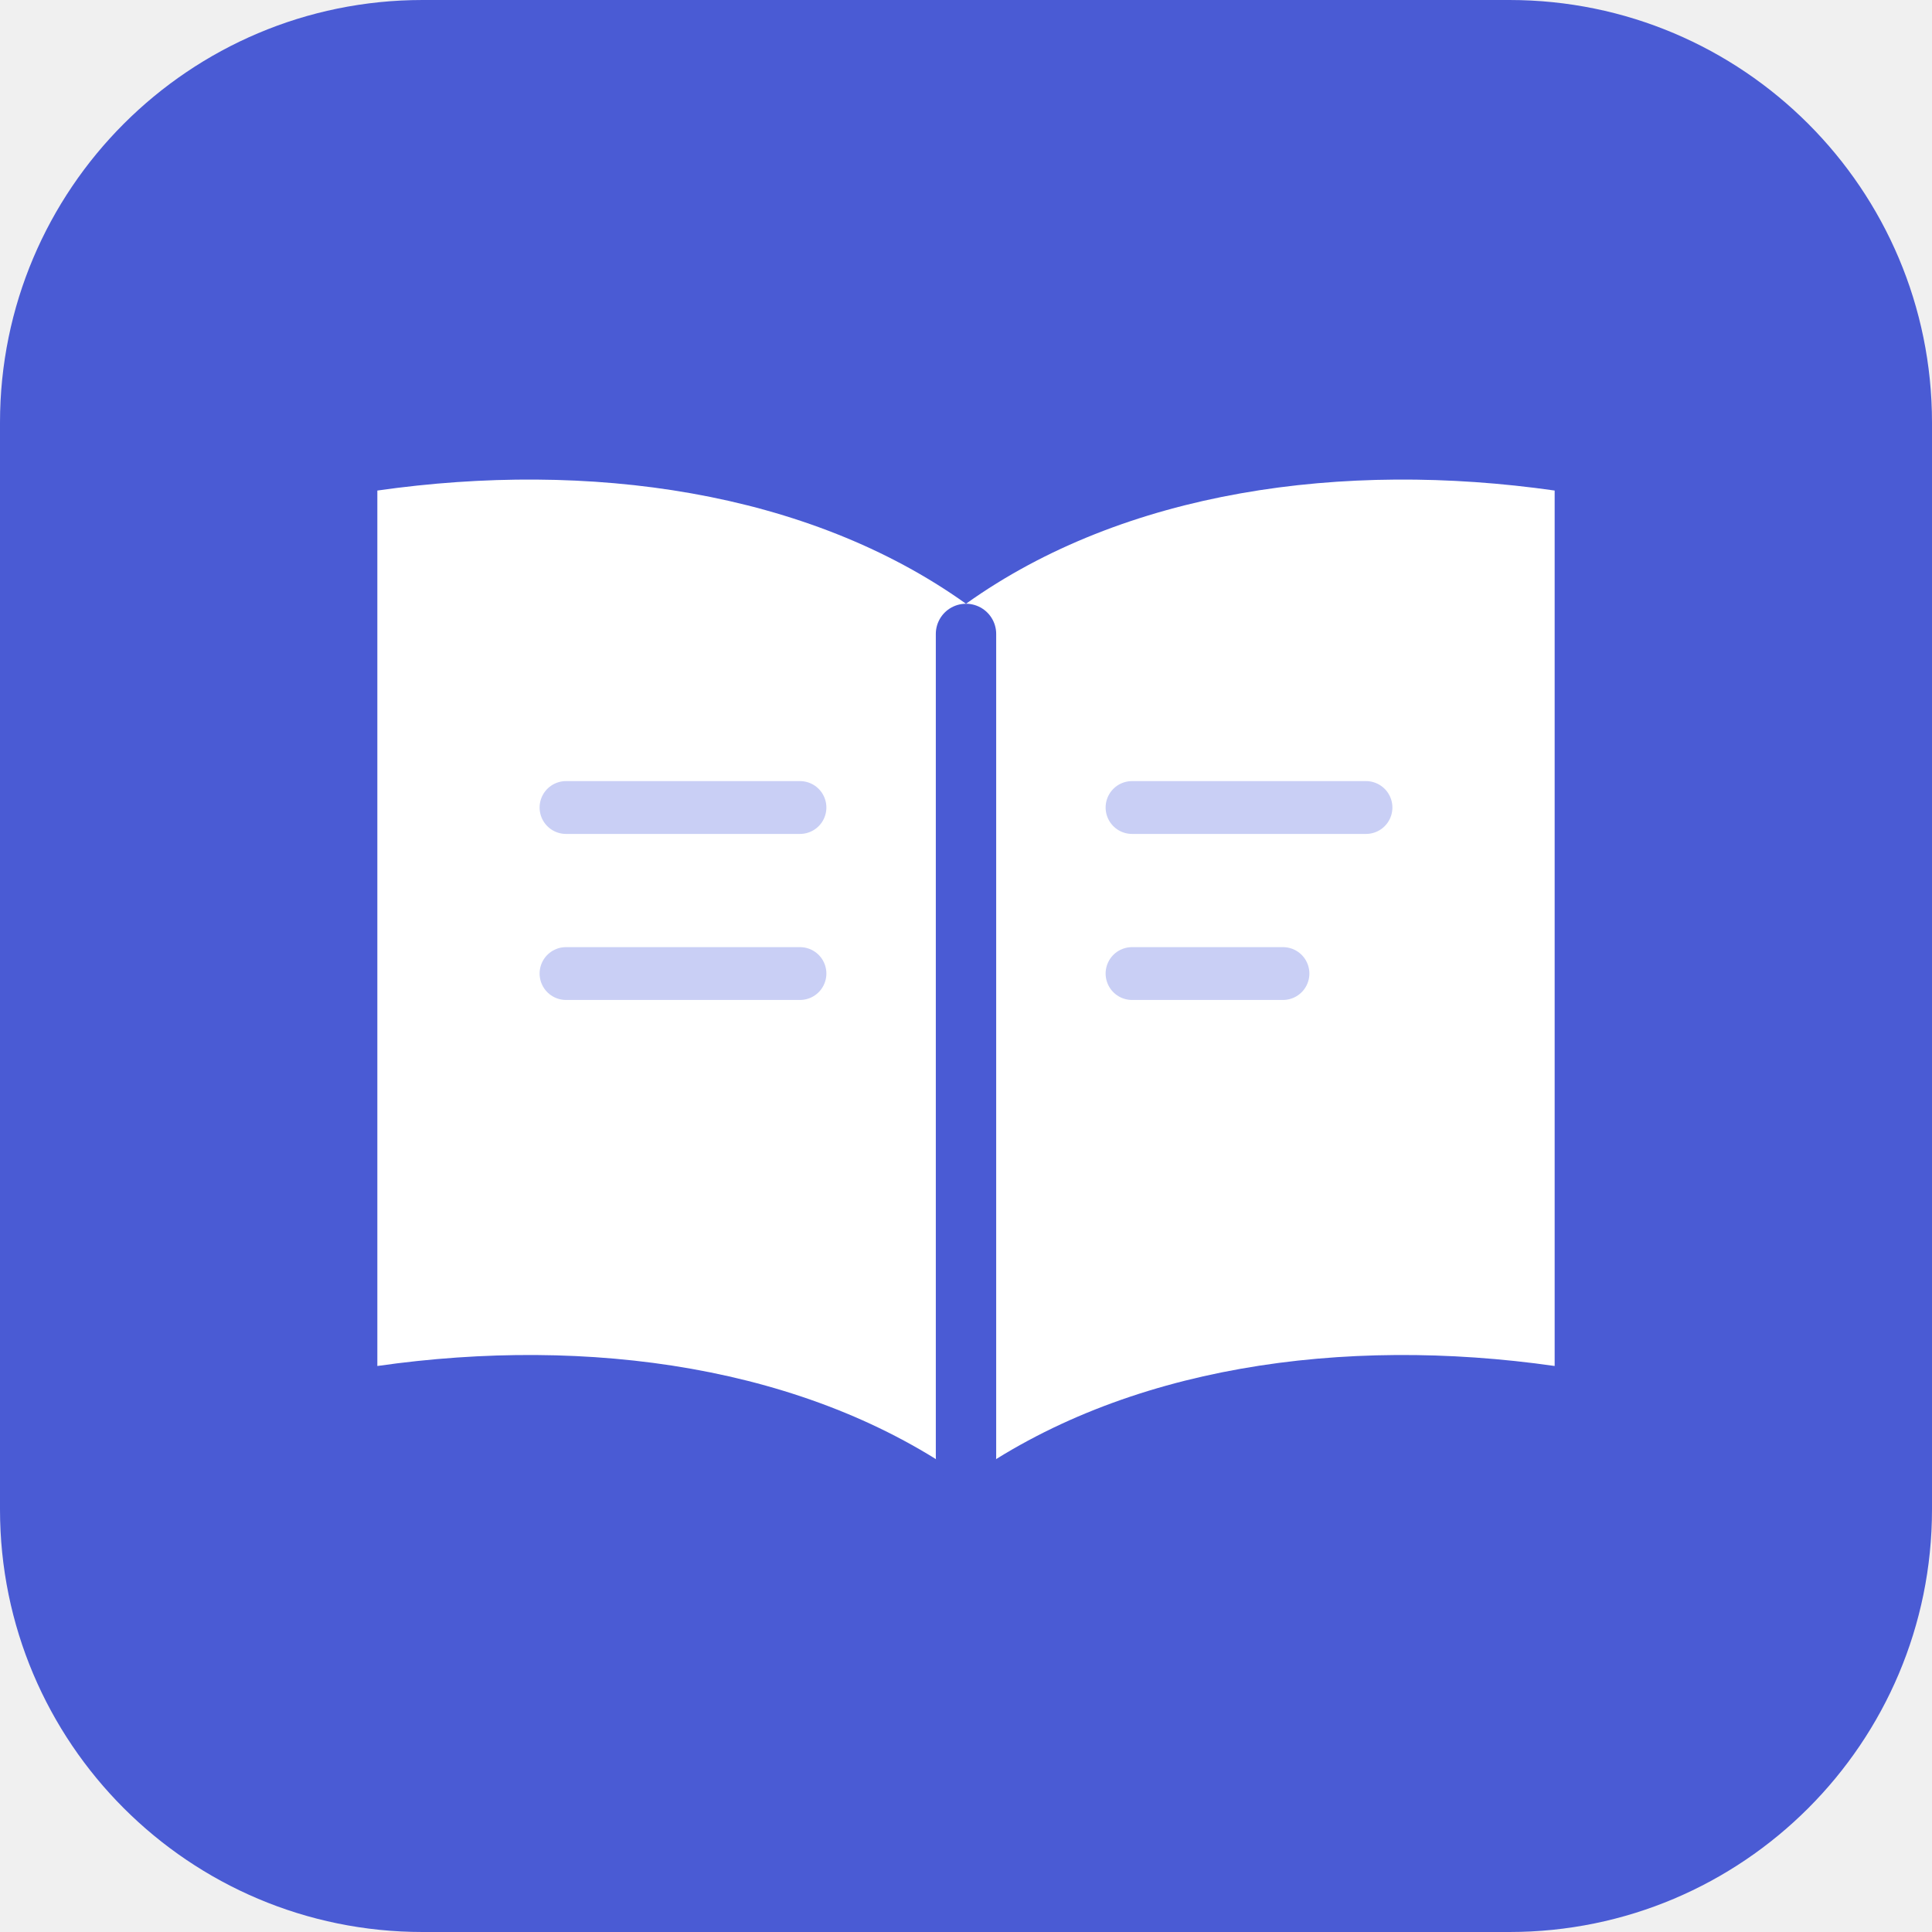
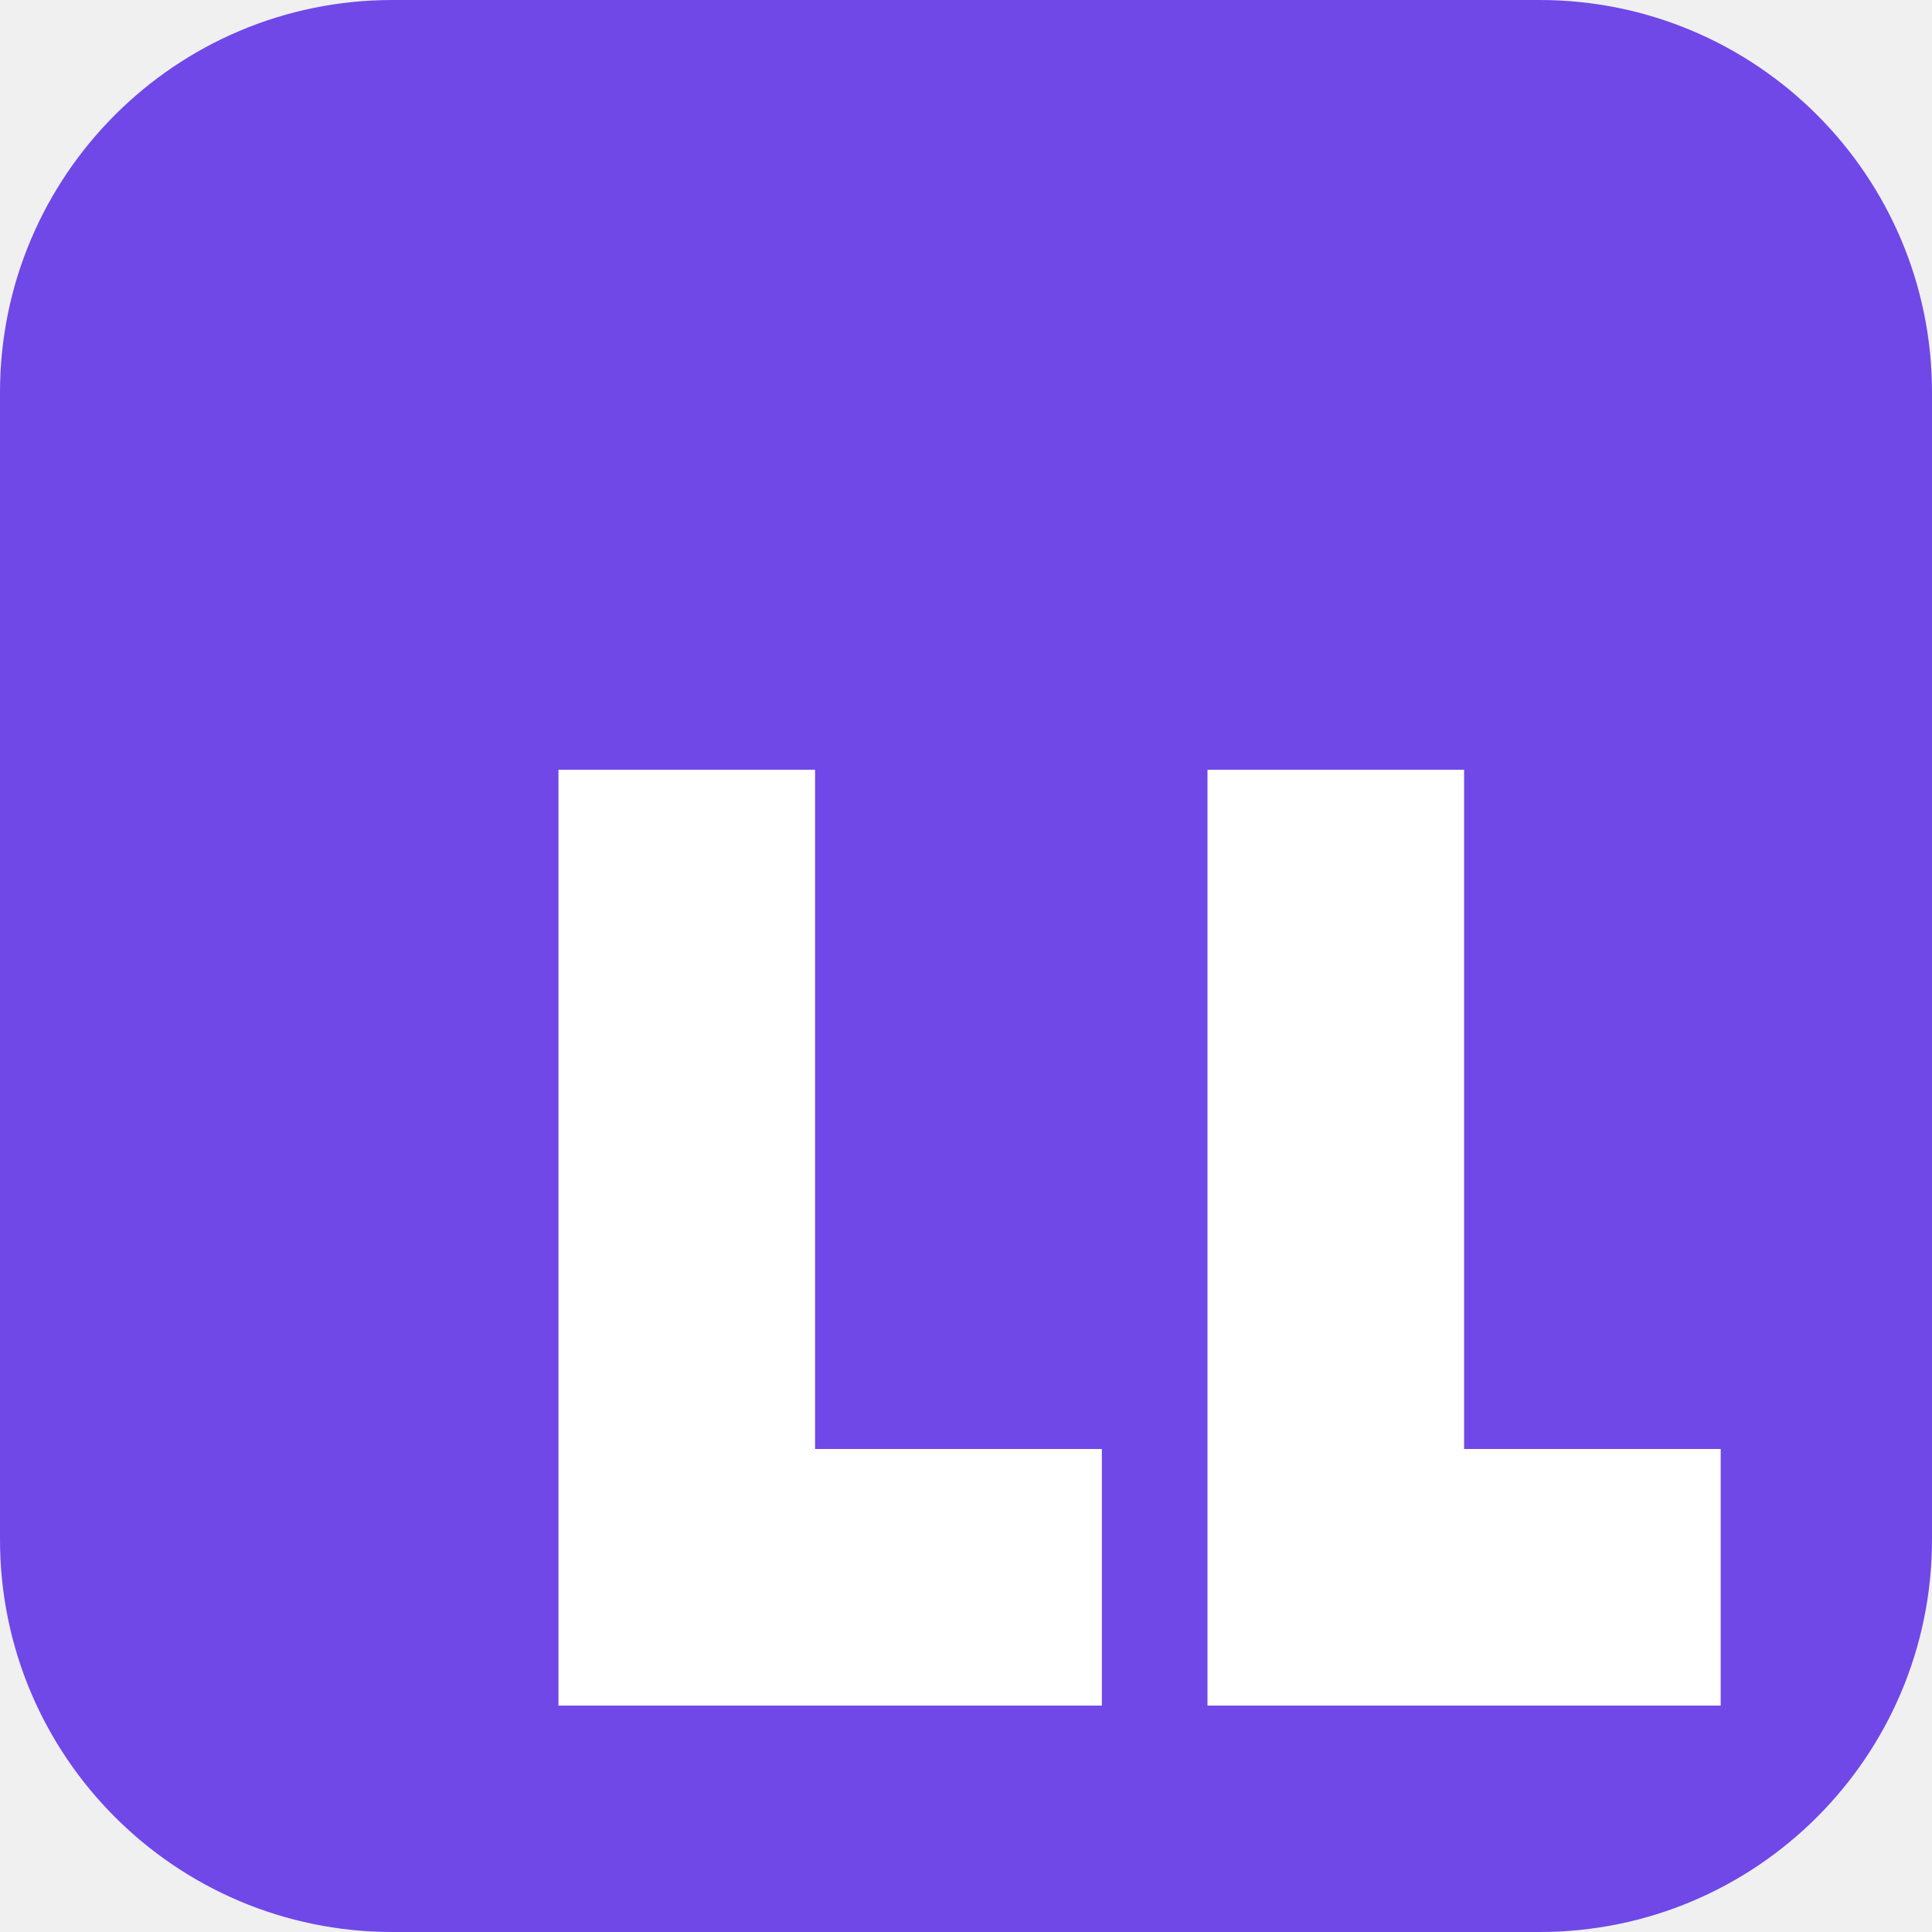
<svg xmlns="http://www.w3.org/2000/svg" viewBox="0 0 512 512">
-   <rect width="512" height="512" rx="112" fill="#4a5bd4" />
-   <path d="M256 160c-42-30-100-38-156-30v232c56-8 114 0 156 30 42-30 100-38 156-30V130c-56-8-114 0-156 30z" fill="#fff" />
-   <path d="M256 168v218" stroke="#4a5bd4" stroke-width="16" stroke-linecap="round" />
-   <path d="M150 214h62M150 258h62M300 214h62M300 258h40" stroke="#c9cff5" stroke-width="14" stroke-linecap="round" />
+   <rect width="512" height="512" rx="104" fill="#7048e8" />
+   <path d="M148 204h68v180h76v68H148zM320 204h68v180h68v68H320z" fill="#fff" />
</svg>
